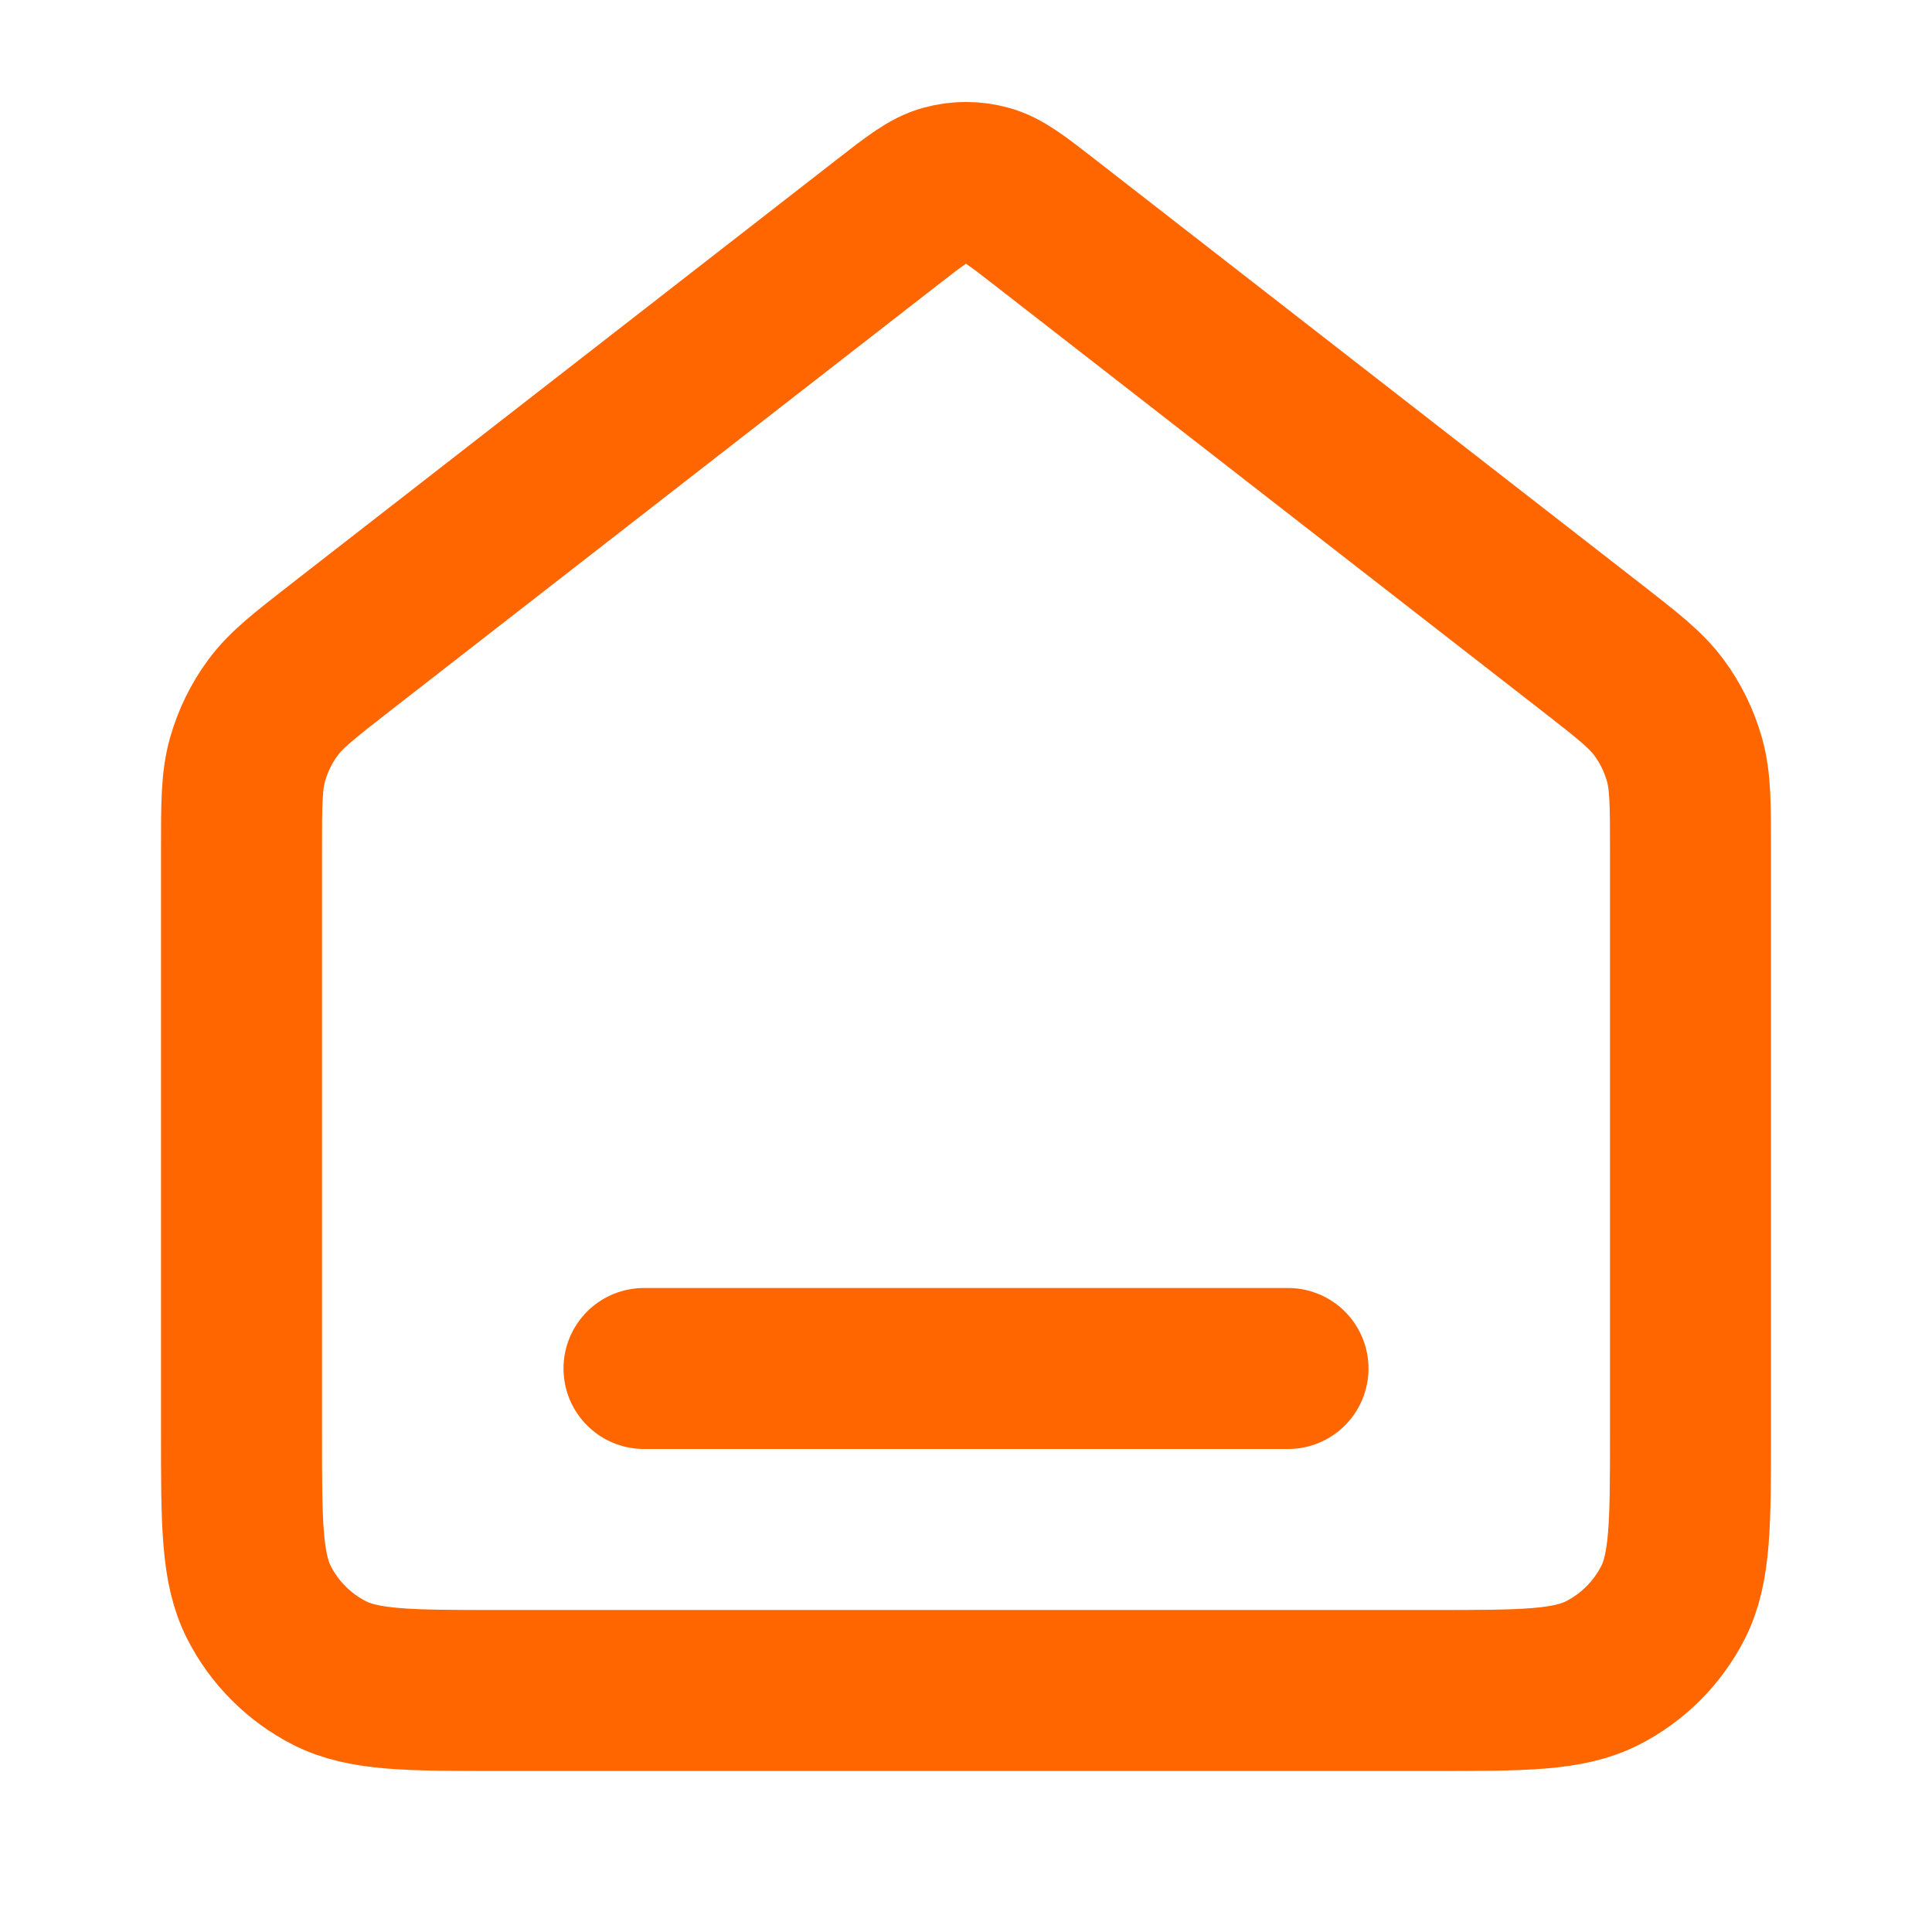
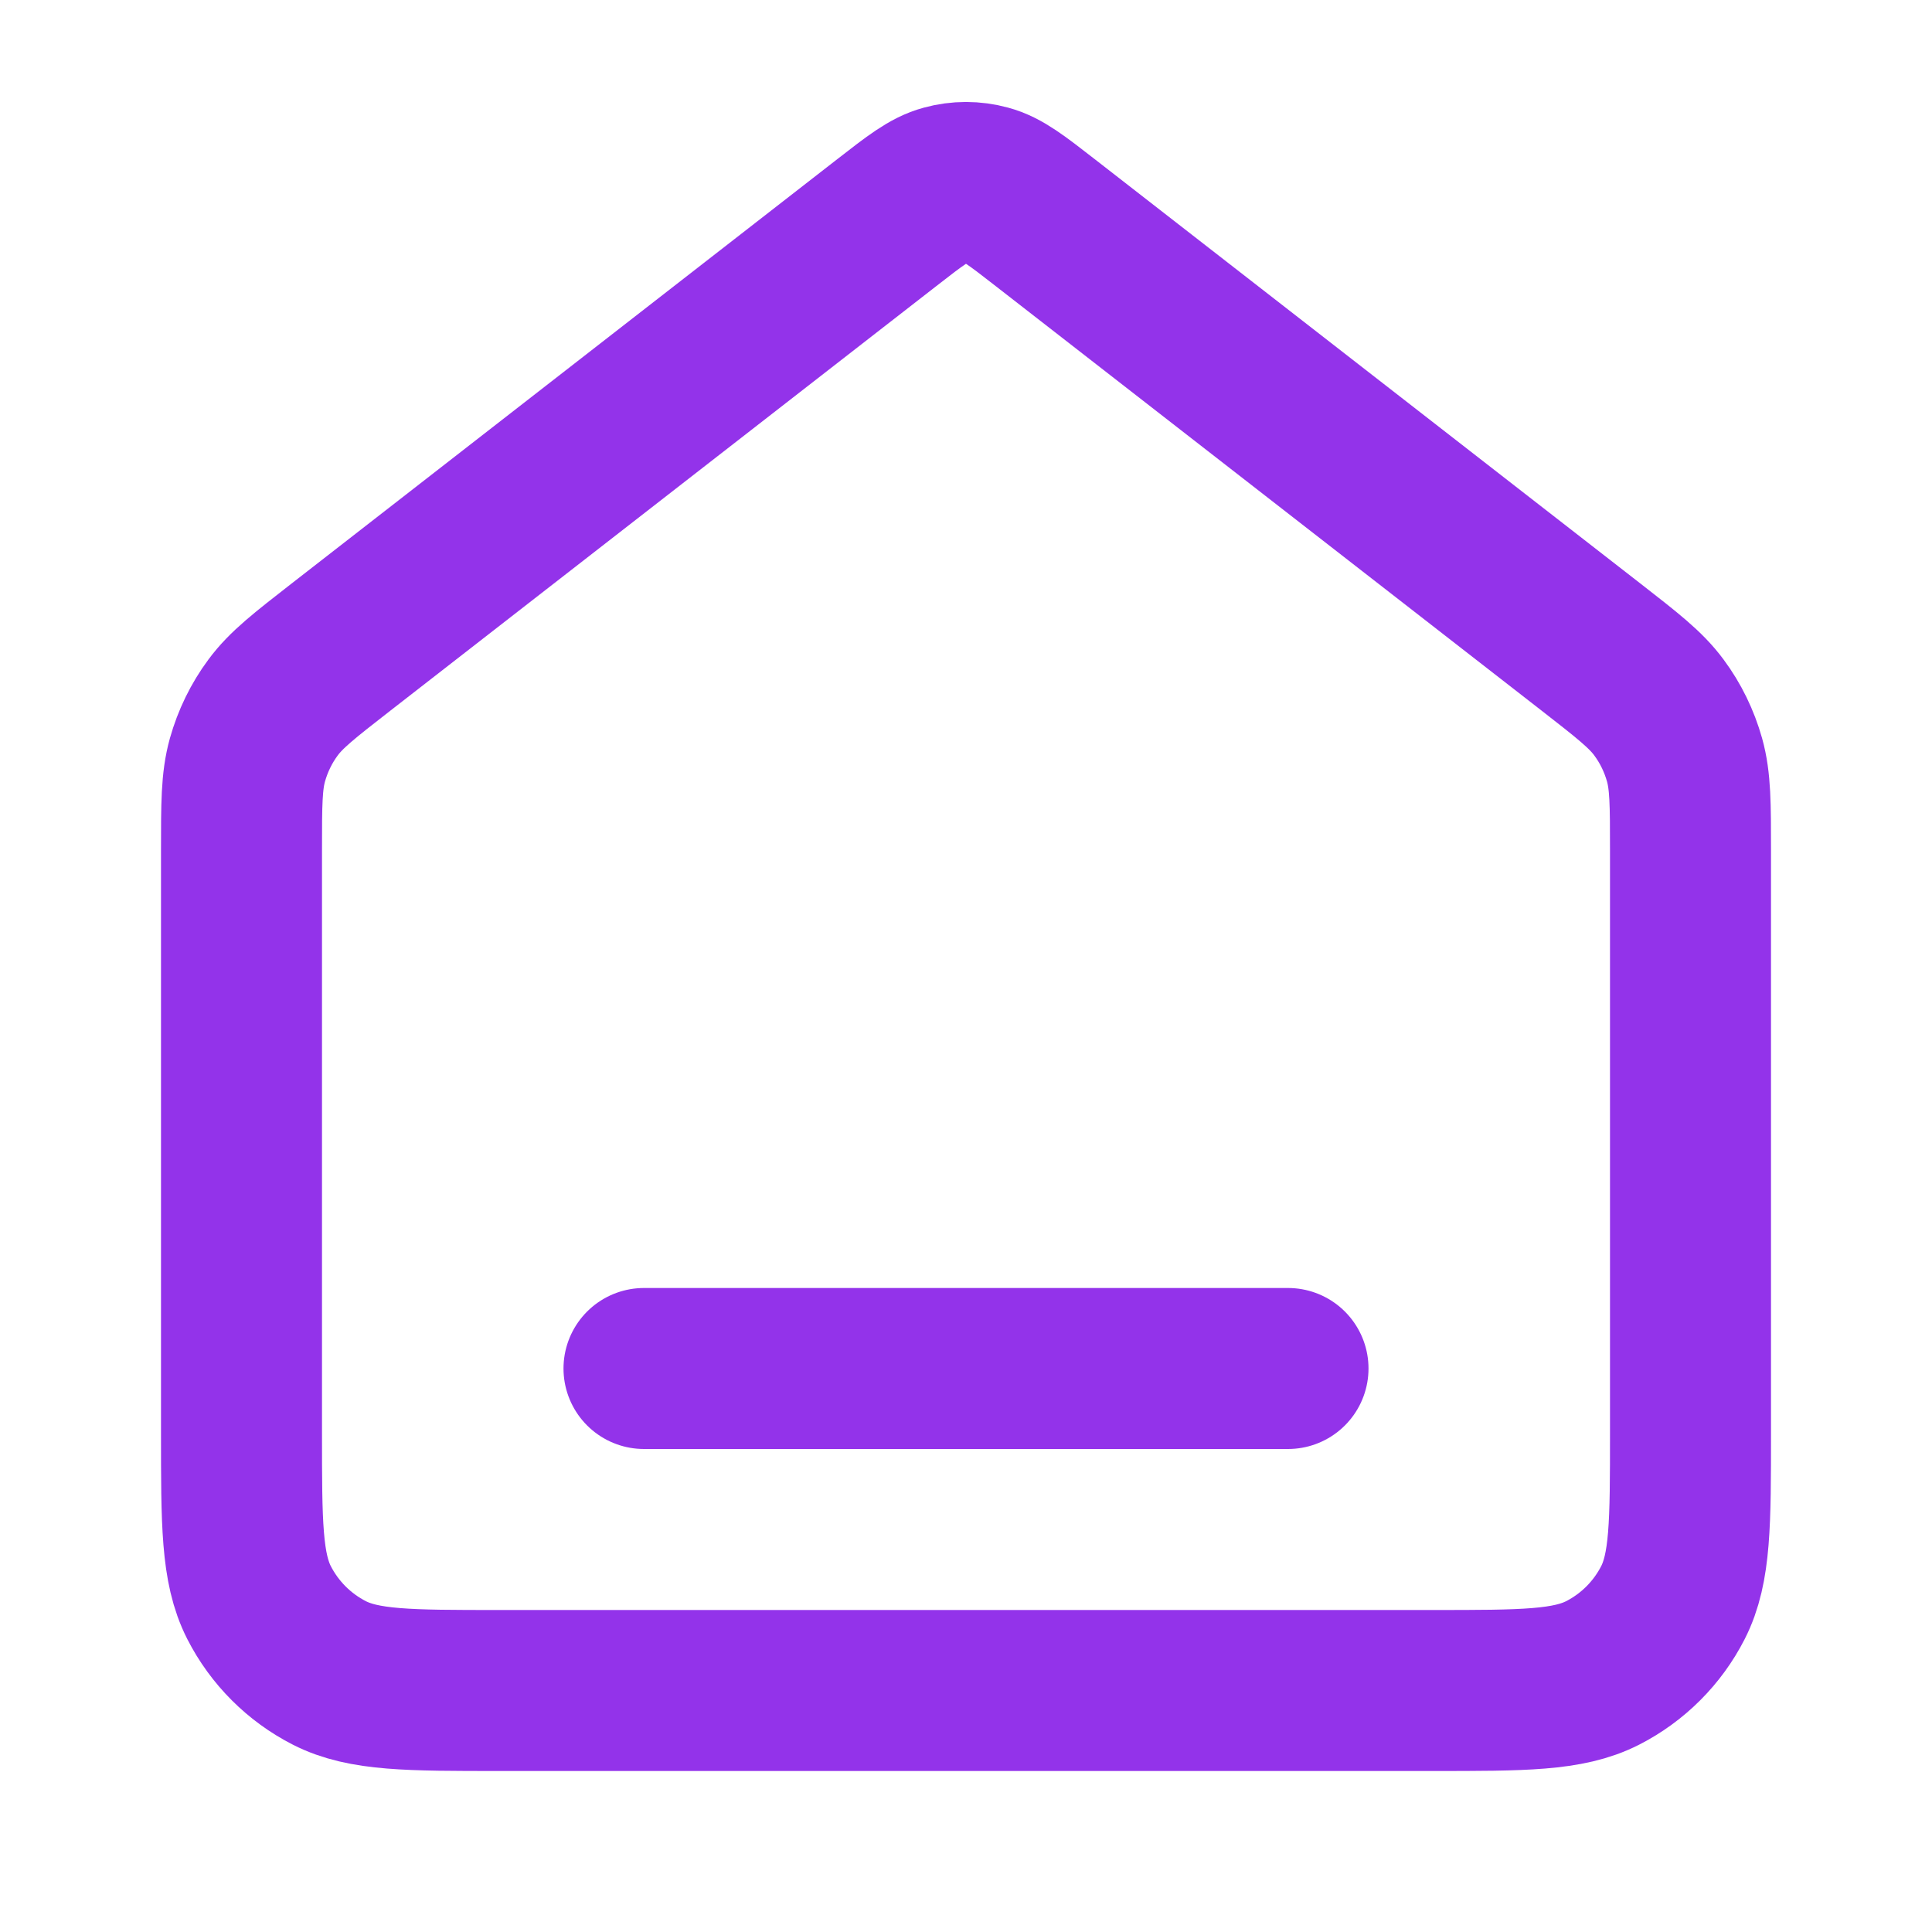
<svg xmlns="http://www.w3.org/2000/svg" width="24" height="24" viewBox="0 0 24 24" fill="none">
-   <path d="M8 17H16M11.018 2.764L4.235 8.039C3.782 8.392 3.555 8.568 3.392 8.789C3.247 8.984 3.14 9.205 3.074 9.439C3 9.704 3 9.991 3 10.565V17.8C3 18.92 3 19.48 3.218 19.908C3.41 20.284 3.716 20.59 4.092 20.782C4.52 21 5.08 21 6.2 21H17.8C18.92 21 19.48 21 19.908 20.782C20.284 20.59 20.59 20.284 20.782 19.908C21 19.48 21 18.92 21 17.8V10.565C21 9.991 21 9.704 20.926 9.439C20.86 9.205 20.753 8.984 20.608 8.789C20.445 8.568 20.218 8.392 19.765 8.039L12.982 2.764C12.631 2.491 12.455 2.354 12.261 2.302C12.09 2.255 11.91 2.255 11.739 2.302C11.545 2.354 11.369 2.491 11.018 2.764Z" stroke="#FF6600" stroke-width="2" stroke-linecap="round" stroke-linejoin="round" />
+   <path d="M8 17H16M11.018 2.764L4.235 8.039C3.782 8.392 3.555 8.568 3.392 8.789C3.247 8.984 3.14 9.205 3.074 9.439C3 9.704 3 9.991 3 10.565V17.8C3 18.92 3 19.48 3.218 19.908C3.41 20.284 3.716 20.59 4.092 20.782C4.52 21 5.08 21 6.2 21H17.8C18.92 21 19.48 21 19.908 20.782C20.284 20.59 20.59 20.284 20.782 19.908C21 19.48 21 18.92 21 17.8V10.565C21 9.991 21 9.704 20.926 9.439C20.86 9.205 20.753 8.984 20.608 8.789C20.445 8.568 20.218 8.392 19.765 8.039L12.982 2.764C12.631 2.491 12.455 2.354 12.261 2.302C12.09 2.255 11.91 2.255 11.739 2.302C11.545 2.354 11.369 2.491 11.018 2.764Z" stroke="#9333EA" stroke-width="2" stroke-linecap="round" stroke-linejoin="round" />
</svg>
